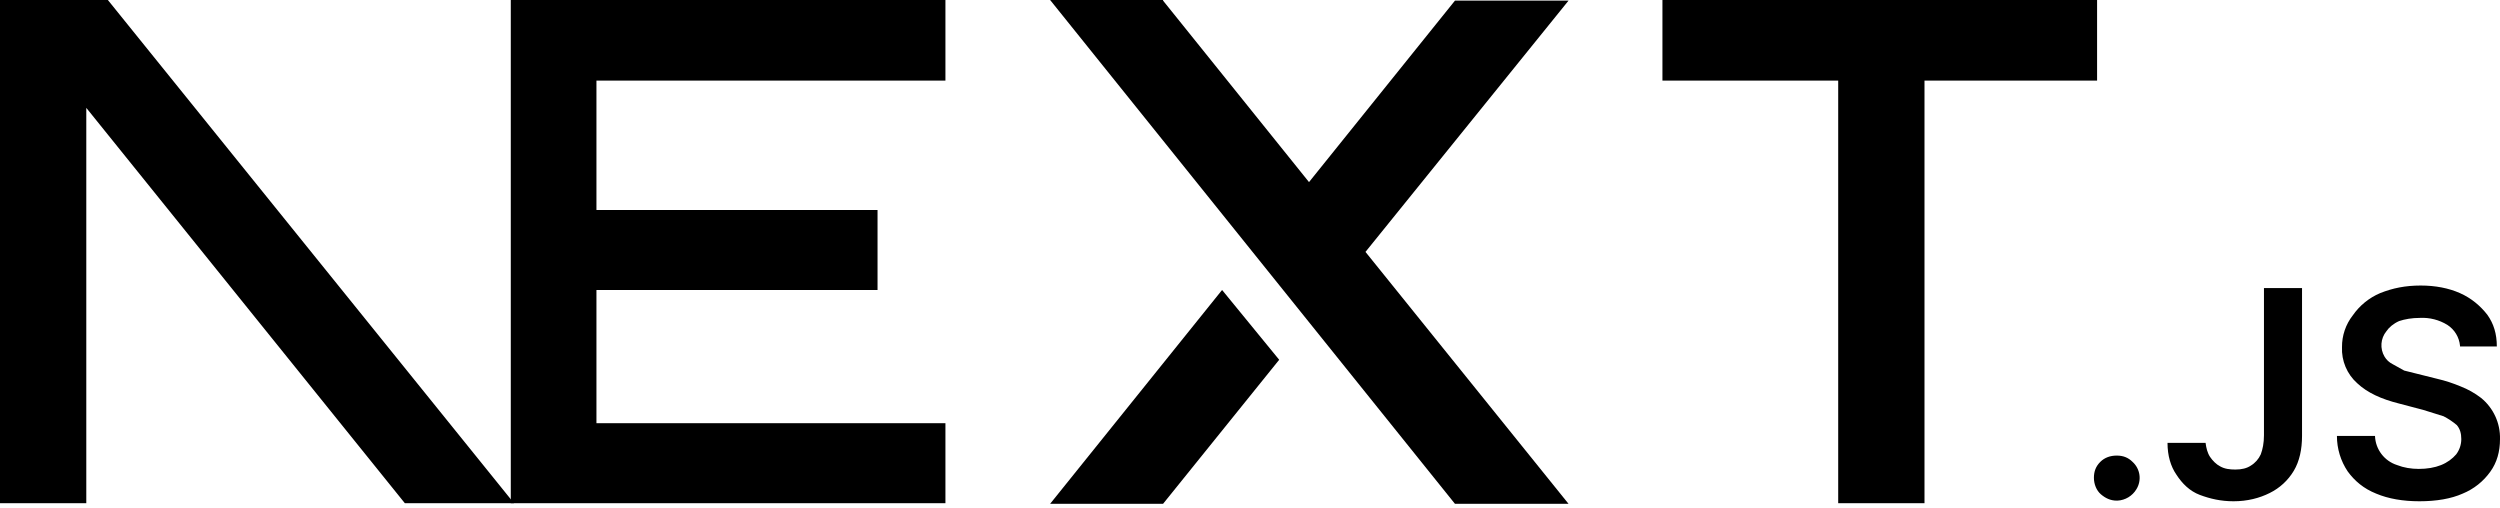
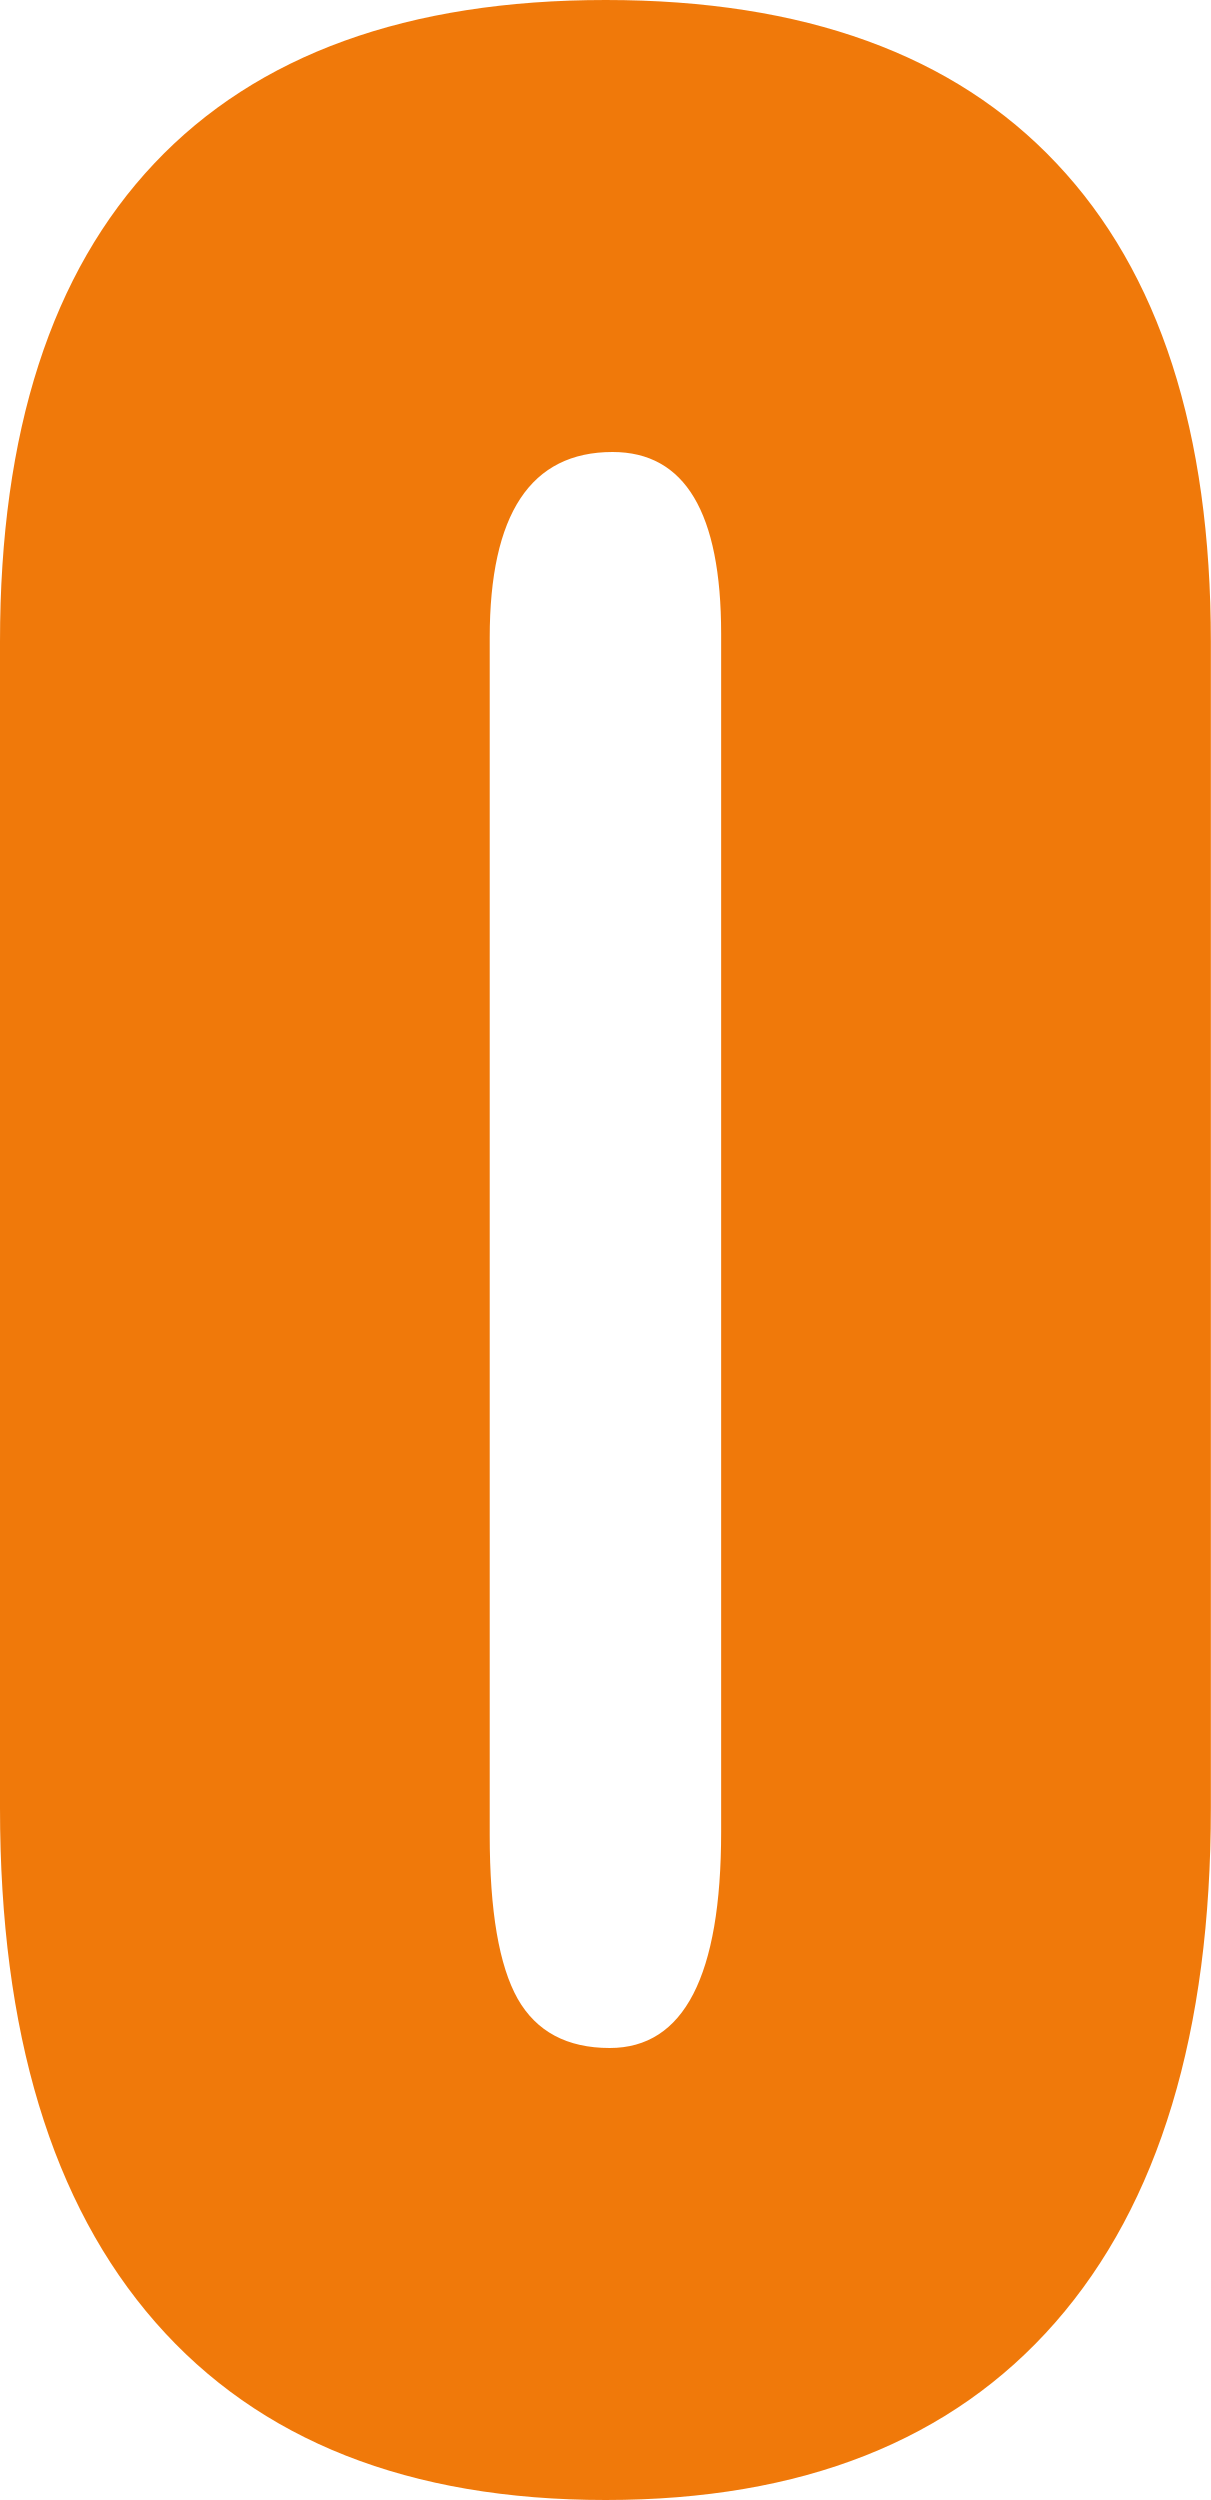
- <svg xmlns="http://www.w3.org/2000/svg" fill="none" viewBox="0 0 394 80">
-   <path fill="#000" d="M262 0h68.5v12.7h-27.2v66.6h-13.6V12.7H262V0ZM149 0v12.7H94v20.4h44.3v12.6H94v21h55v12.6H80.5V0h68.7zm34.3 0h-17.8l63.8 79.4h17.9l-32-39.7 32-39.6h-17.9l-23 28.6-23-28.6zm18.3 56.7-9-11-27.1 33.7h17.8l18.3-22.7z" />
-   <path fill="#000" d="M81 79.3 17 0H0v79.3h13.6V17l50.2 62.3H81Zm252.6-.4c-1 0-1.8-.4-2.5-1s-1.1-1.6-1.1-2.6.3-1.8 1-2.5 1.6-1 2.6-1 1.8.3 2.5 1a3.4 3.4 0 0 1 .6 4.3 3.7 3.7 0 0 1-3 1.8zm23.2-33.5h6v23.3c0 2.1-.4 4-1.3 5.5a9.1 9.1 0 0 1-3.8 3.5c-1.6.8-3.5 1.3-5.7 1.3-2 0-3.7-.4-5.3-1s-2.8-1.8-3.7-3.2c-.9-1.3-1.4-3-1.4-5h6c.1.8.3 1.6.7 2.2s1 1.2 1.6 1.5c.7.4 1.5.5 2.4.5 1 0 1.8-.2 2.4-.6a4 4 0 0 0 1.6-1.8c.3-.8.5-1.8.5-3V45.5zm30.9 9.1a4.4 4.4 0 0 0-2-3.3 7.5 7.5 0 0 0-4.3-1.1c-1.3 0-2.4.2-3.3.5-.9.4-1.6 1-2 1.6a3.5 3.5 0 0 0-.3 4c.3.5.7.9 1.3 1.2l1.8 1 2 .5 3.2.8c1.3.3 2.5.7 3.7 1.2a13 13 0 0 1 3.2 1.8 8.1 8.1 0 0 1 3 6.5c0 2-.5 3.7-1.5 5.1a10 10 0 0 1-4.4 3.5c-1.8.8-4.1 1.2-6.8 1.2-2.6 0-4.9-.4-6.8-1.2-2-.8-3.4-2-4.5-3.5a10 10 0 0 1-1.7-5.6h6a5 5 0 0 0 3.5 4.6c1 .4 2.2.6 3.4.6 1.3 0 2.5-.2 3.5-.6 1-.4 1.8-1 2.4-1.7a4 4 0 0 0 .8-2.4c0-.9-.2-1.6-.7-2.2a11 11 0 0 0-2.1-1.4l-3.2-1-3.8-1c-2.8-.7-5-1.7-6.6-3.2a7.2 7.2 0 0 1-2.4-5.7 8 8 0 0 1 1.7-5 10 10 0 0 1 4.3-3.5c2-.8 4-1.2 6.4-1.2 2.3 0 4.4.4 6.2 1.2 1.8.8 3.2 2 4.3 3.4 1 1.4 1.5 3 1.5 5h-5.8z" />
+ <svg xmlns="http://www.w3.org/2000/svg" viewBox="0 15.45 21.19 43.75" data-asc="1.17626953125">
+   <g fill="#f0790a">
+     <g fill="#f0790a" transform="translate(0, 0)">
+       <path d="M10.60 59.20Q5.44 59.20 2.72 56.09Q0 52.98 0 47.09L0 26.68Q0 21.17 2.70 18.31Q5.40 15.45 10.60 15.45Q15.80 15.45 18.49 18.31Q21.19 21.17 21.19 26.68L21.19 47.09Q21.19 52.98 18.47 56.09Q15.75 59.20 10.60 59.20M10.67 51.29Q12.62 51.29 12.62 47.51L12.62 26.54Q12.62 23.36 10.72 23.36Q8.57 23.36 8.57 26.61L8.57 47.56Q8.57 49.56 9.06 50.43Q9.55 51.29 10.67 51.29Z" />
+     </g>
+     <g fill="#f0790a" transform="translate(0, 66.45508)">
+       <path d="" />
+     </g>
+   </g>
</svg>
